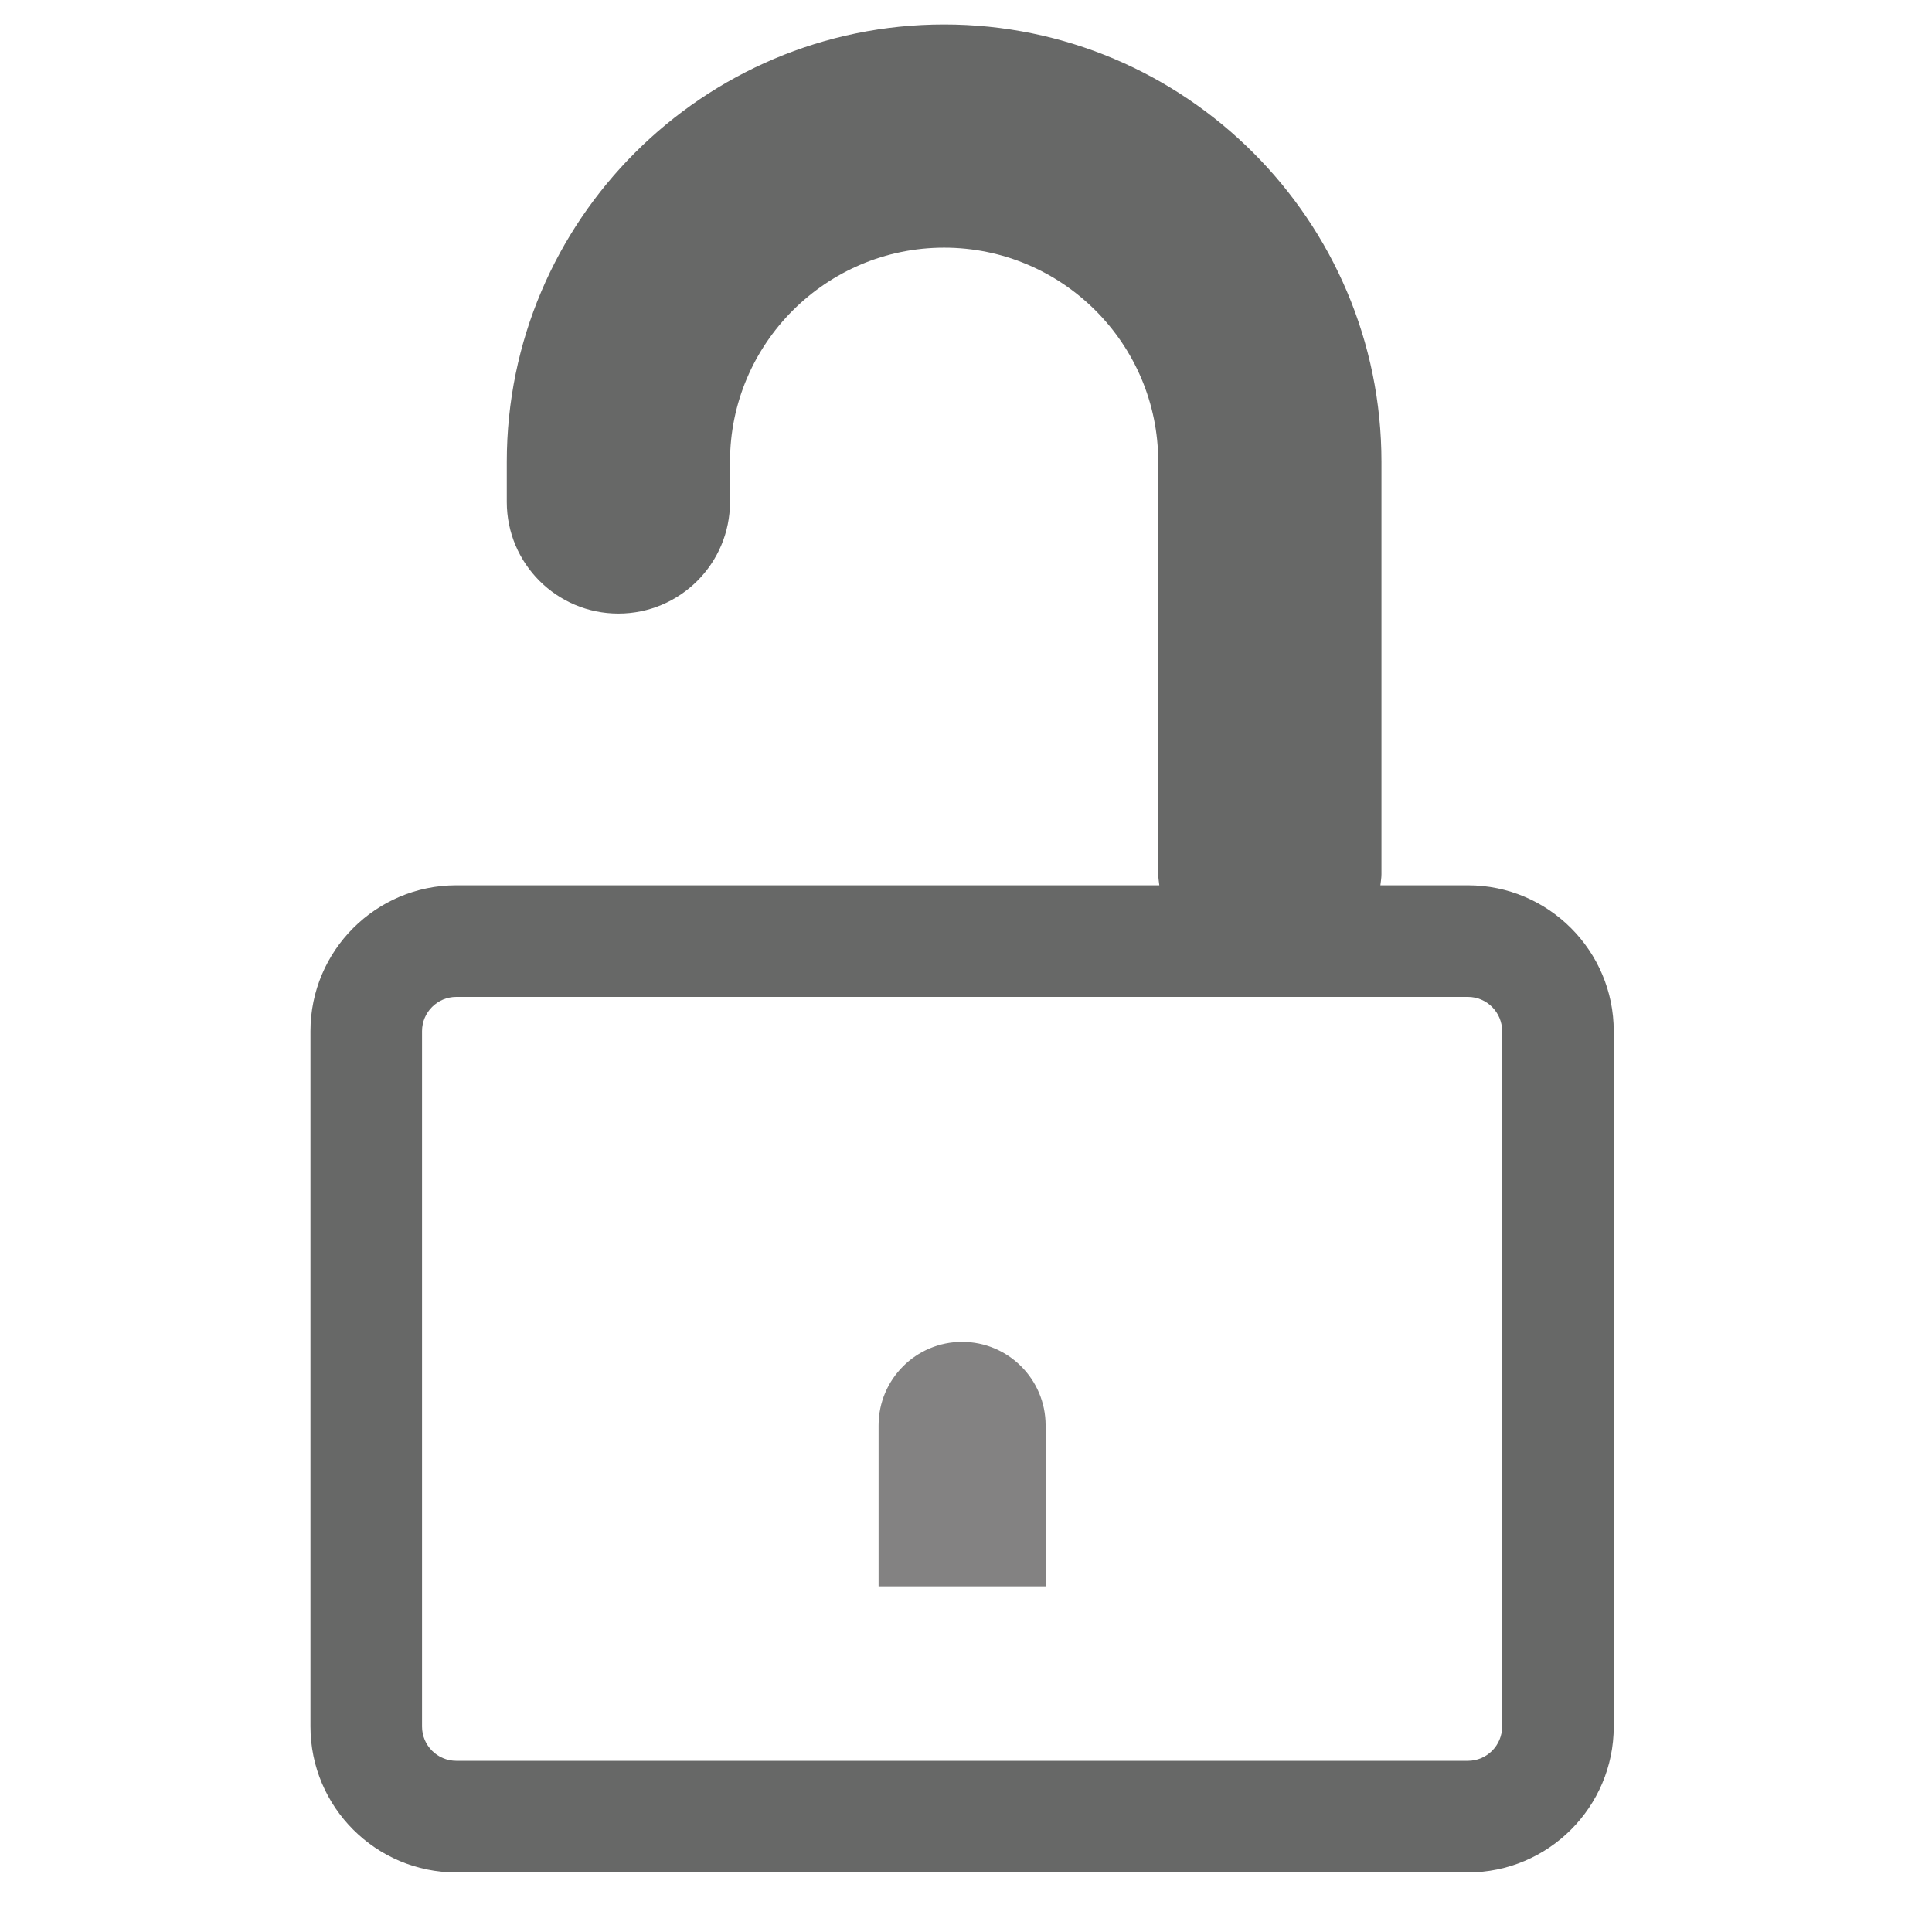
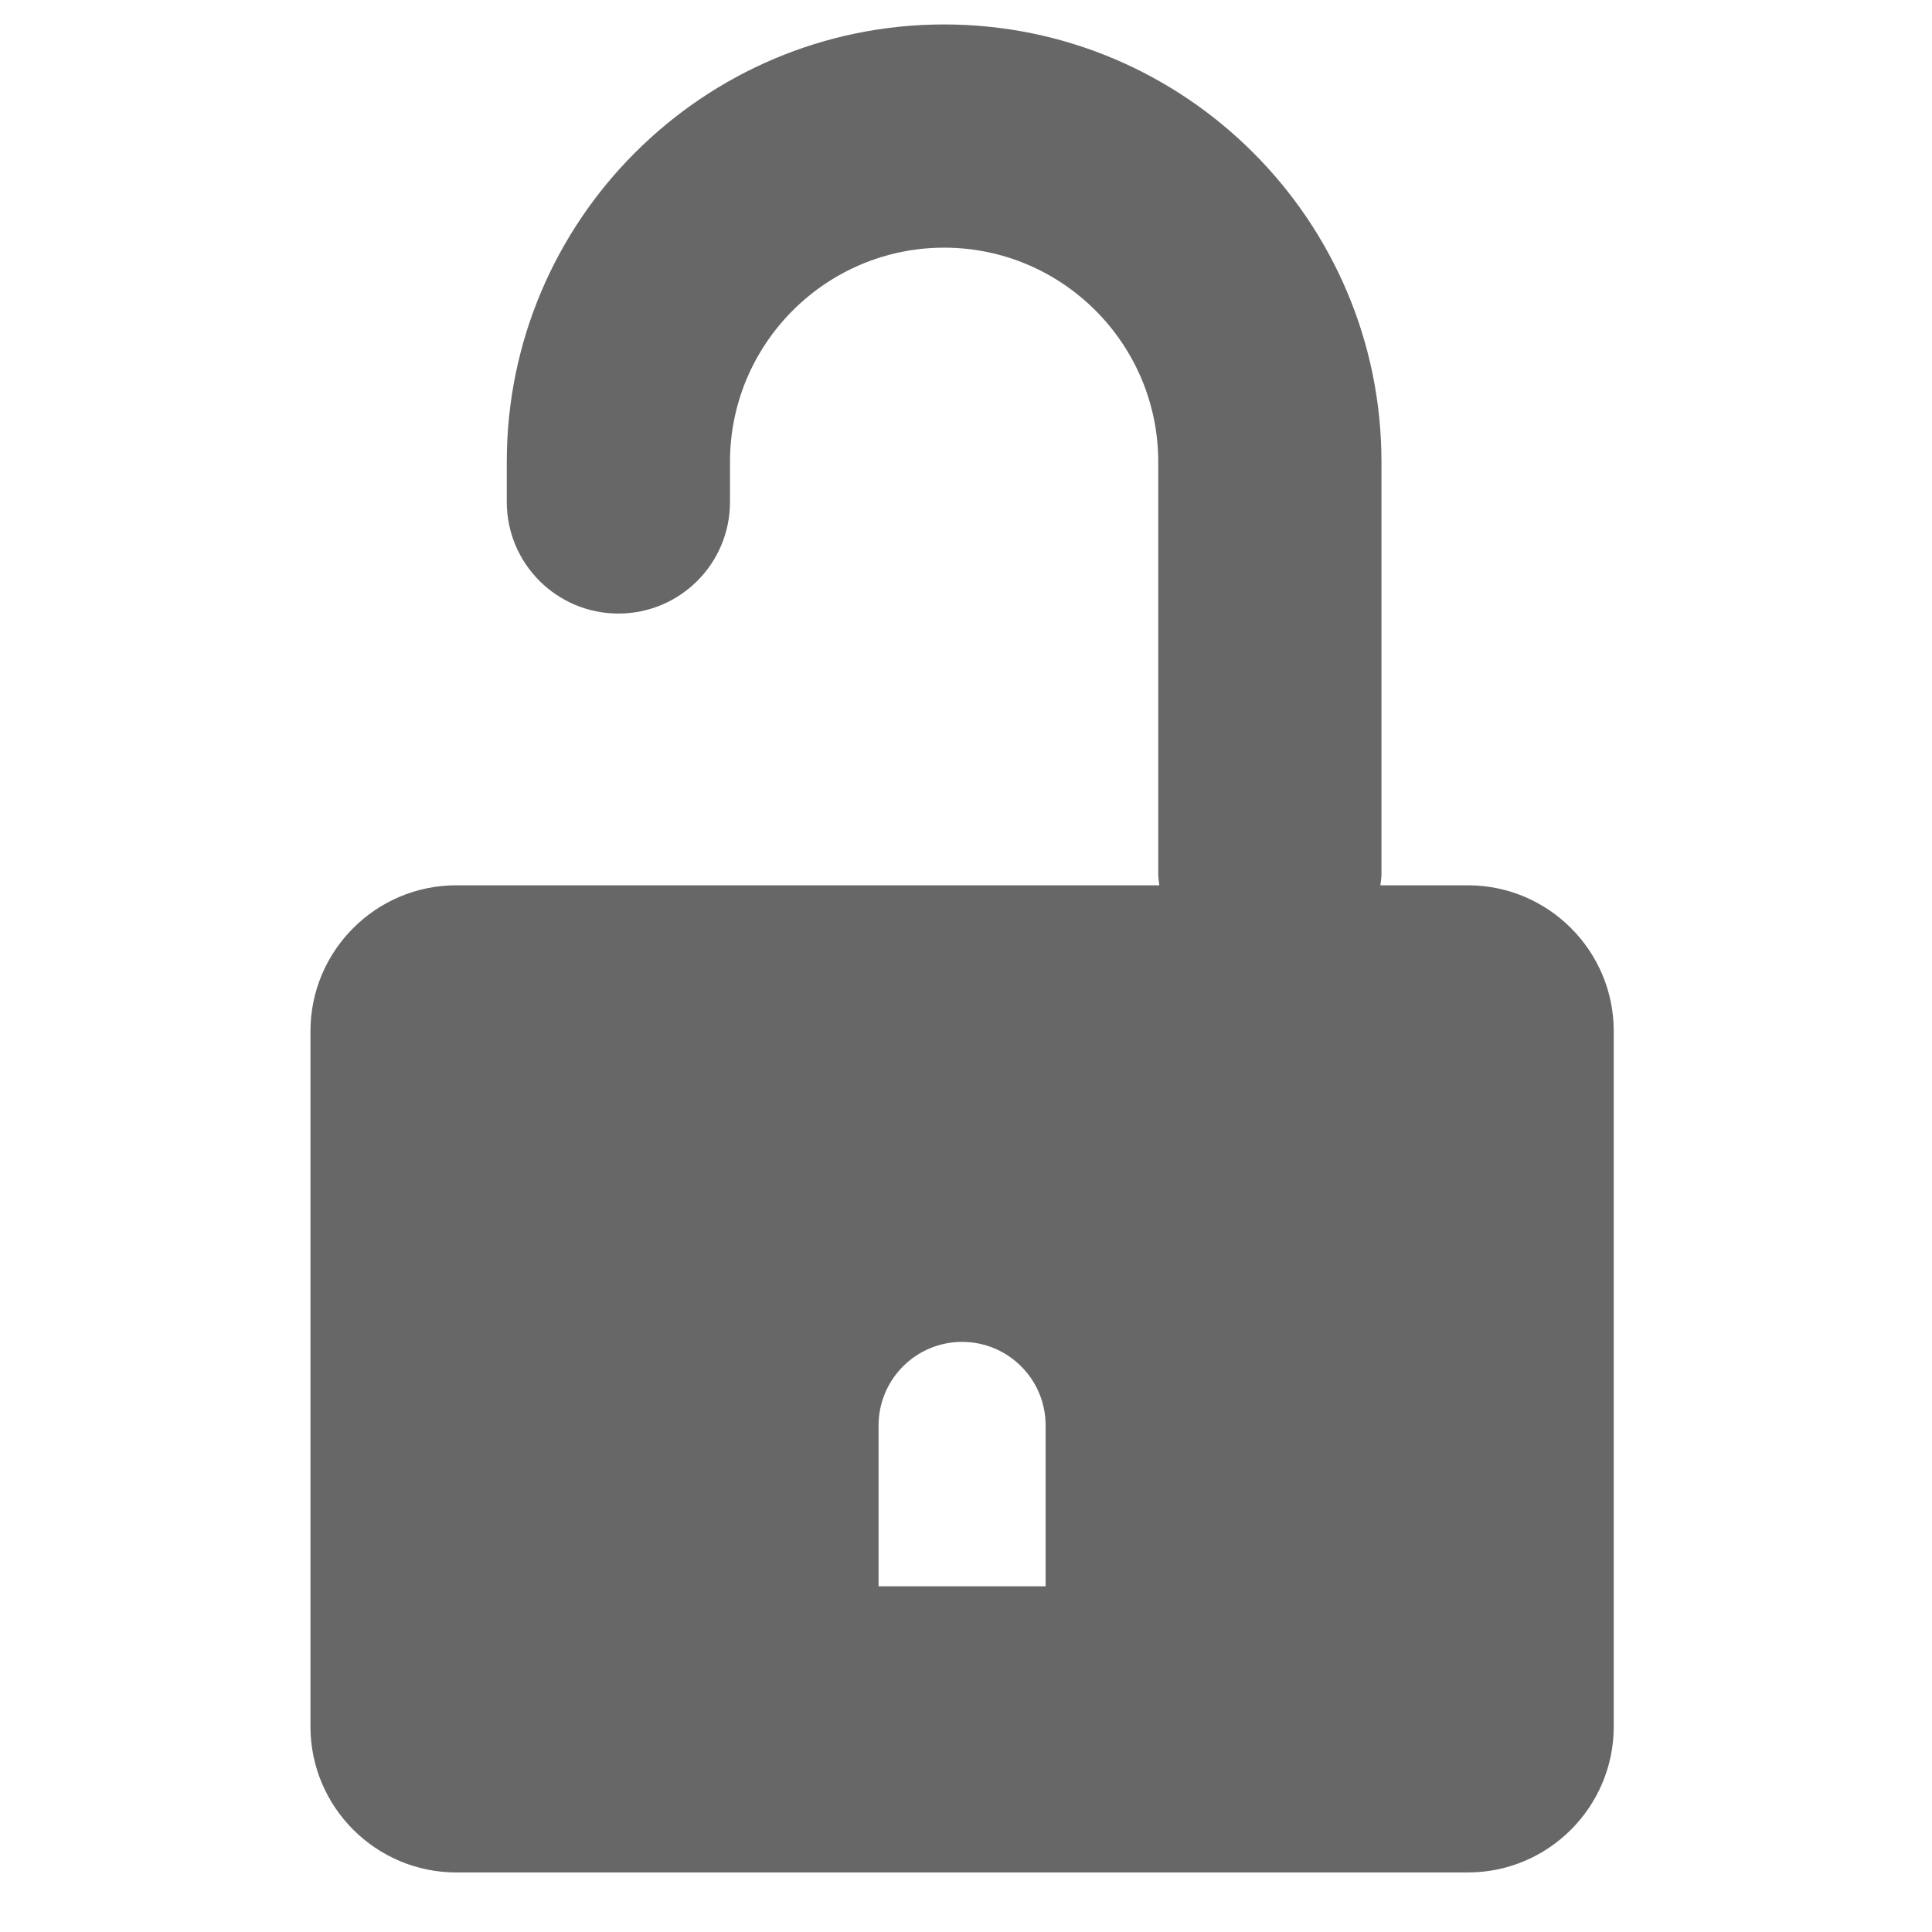
<svg xmlns="http://www.w3.org/2000/svg" width="52px" height="52px" version="1.1">
  <description>Created with Sketch (http://www.bohemiancoding.com/sketch)</description>
  <defs />
  <g id="Page 1" fill="rgb(223,223,223)" fill-rule="evenodd">
-     <g id="Group" fill="rgb(0,0,0)">
-       <path d="M39.509,23.828 L37.153,23.828 C37.163,23.729 37.182,23.634 37.182,23.533 L37.182,12.429 C37.182,5.939 31.902,0.658 25.411,0.658 C18.92,0.658 13.64,5.938 13.64,12.429 L13.64,13.51 C13.64,15.169 14.985,16.514 16.644,16.514 C18.304,16.514 19.648,15.169 19.648,13.51 L19.648,12.429 C19.648,9.251 22.234,6.666 25.411,6.666 C28.589,6.666 31.174,9.251 31.174,12.429 L31.174,23.533 C31.174,23.634 31.194,23.729 31.203,23.828 L12.281,23.828 C10.117,23.828 8.356,25.59 8.356,27.753 L8.356,46.471 C8.356,48.636 10.117,50.397 12.281,50.397 L39.509,50.397 C41.673,50.397 43.434,48.636 43.434,46.471 L43.434,27.753 C43.434,25.59 41.673,23.828 39.509,23.828 L39.509,23.828 L39.509,23.828 M40.43,46.471 C40.43,46.98 40.017,47.393 39.509,47.393 L12.281,47.393 C11.773,47.393 11.359,46.98 11.359,46.471 L11.359,27.753 C11.359,27.246 11.773,26.832 12.281,26.832 L39.509,26.832 C40.017,26.832 40.43,27.246 40.43,27.753 L40.43,46.471 L40.43,46.471 L40.43,46.471" id="Shape" fill="rgb(103,104,103)" />
-       <path d="M25.895,36.117 C24.654,36.117 23.647,37.124 23.647,38.365 L23.647,42.695 L28.143,42.695 L28.143,38.365 C28.143,37.124 27.137,36.117 25.895,36.117 L25.895,36.117 L25.895,36.117" id="Shape" fill="rgb(131,130,130)" />
-     </g>
+     <path d="M37.153,23.828 C37.163,23.729 37.182,23.634 37.182,23.533 L37.182,12.429 C37.182,5.939 31.902,0.658 25.411,0.658 C18.92,0.658 13.64,5.938 13.64,12.429 L13.64,13.51 C13.64,15.169 14.985,16.514 16.644,16.514 C18.304,16.514 19.648,15.169 19.648,13.51 L19.648,12.429 C19.648,9.251 22.234,6.666 25.411,6.666 C28.589,6.666 31.174,9.251 31.174,12.429 L31.174,23.533 C31.174,23.634 31.194,23.729 31.203,23.828 L12.281,23.828 C10.117,23.828 8.356,25.59 8.356,27.753 L8.356,46.471 C8.356,48.636 10.117,50.397 12.281,50.397 L39.509,50.397 C41.673,50.397 43.434,48.636 43.434,46.471 L43.434,27.753 C43.434,25.59 41.673,23.828 39.509,23.828 L37.153,23.828 Z M37.153,23.828" id="Shape" fill="rgb(103,103,103)" />
+     <path d="M25.895,36.117 C24.654,36.117 23.647,37.124 23.647,38.365 L23.647,42.695 L28.143,42.695 L28.143,38.365 C28.143,37.124 27.137,36.117 25.895,36.117 L25.895,36.117 L25.895,36.117" id="Shape" fill="rgb(255,255,255)" />
  </g>
</svg>
